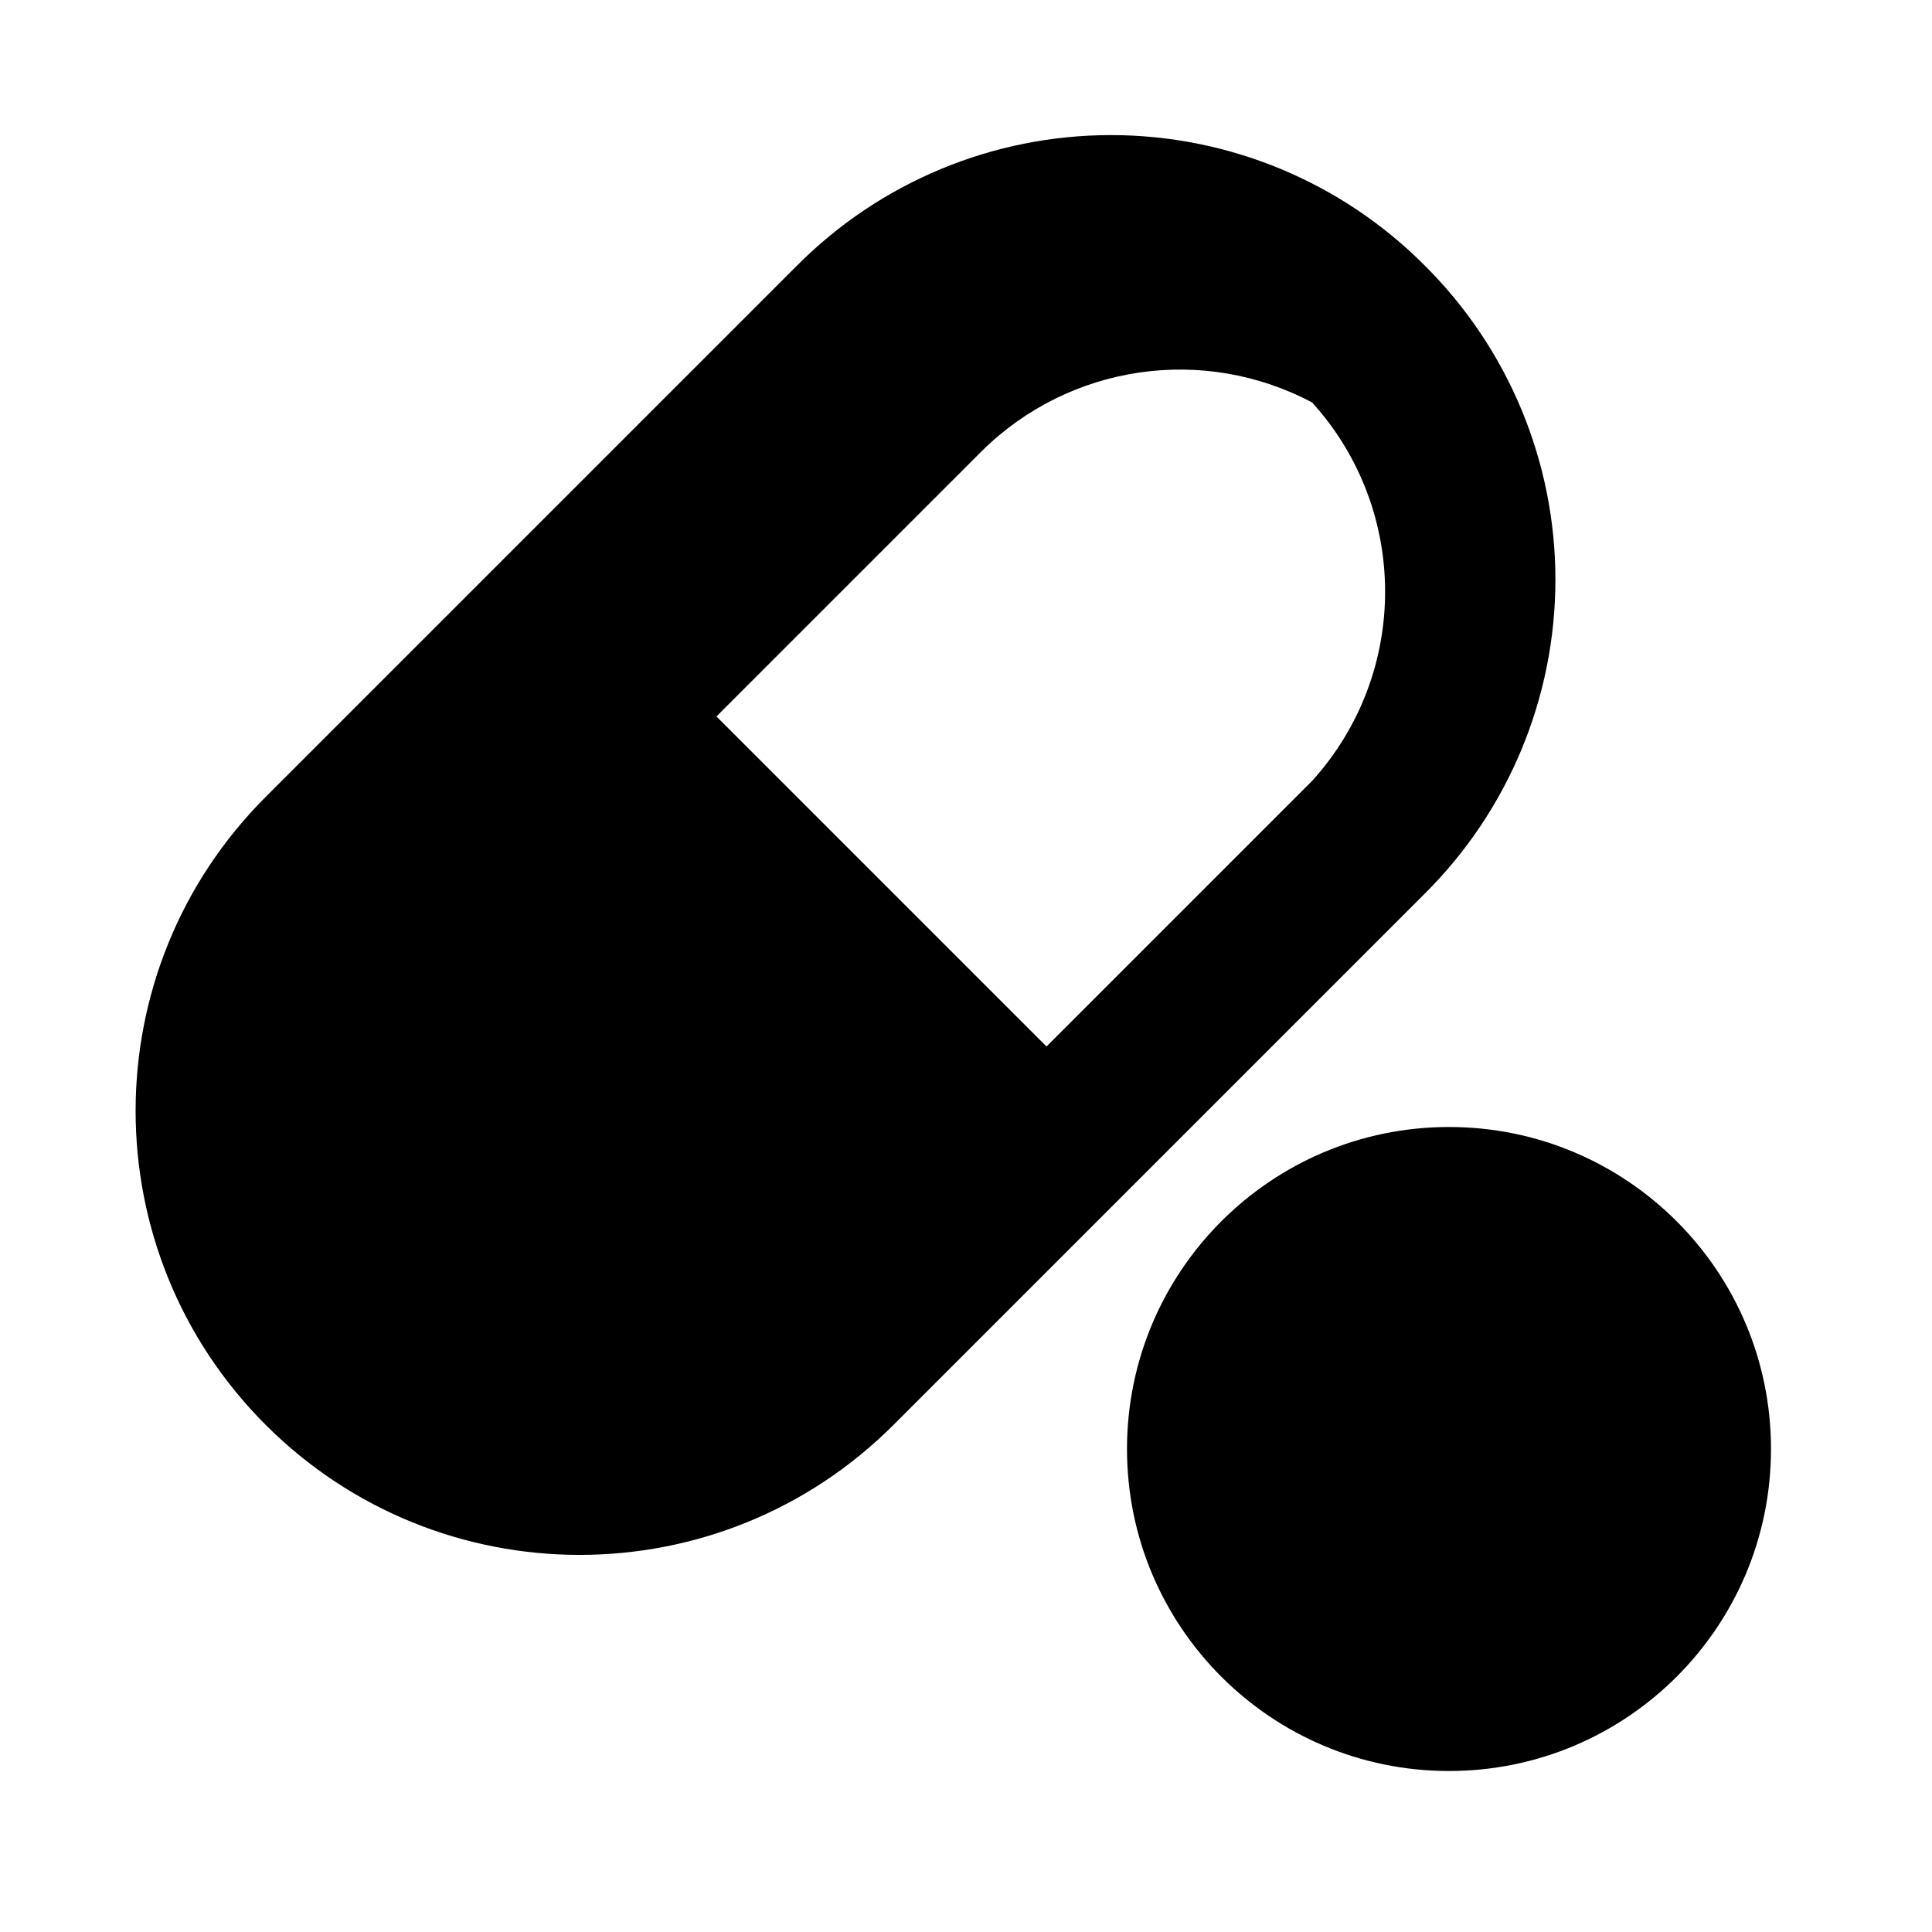
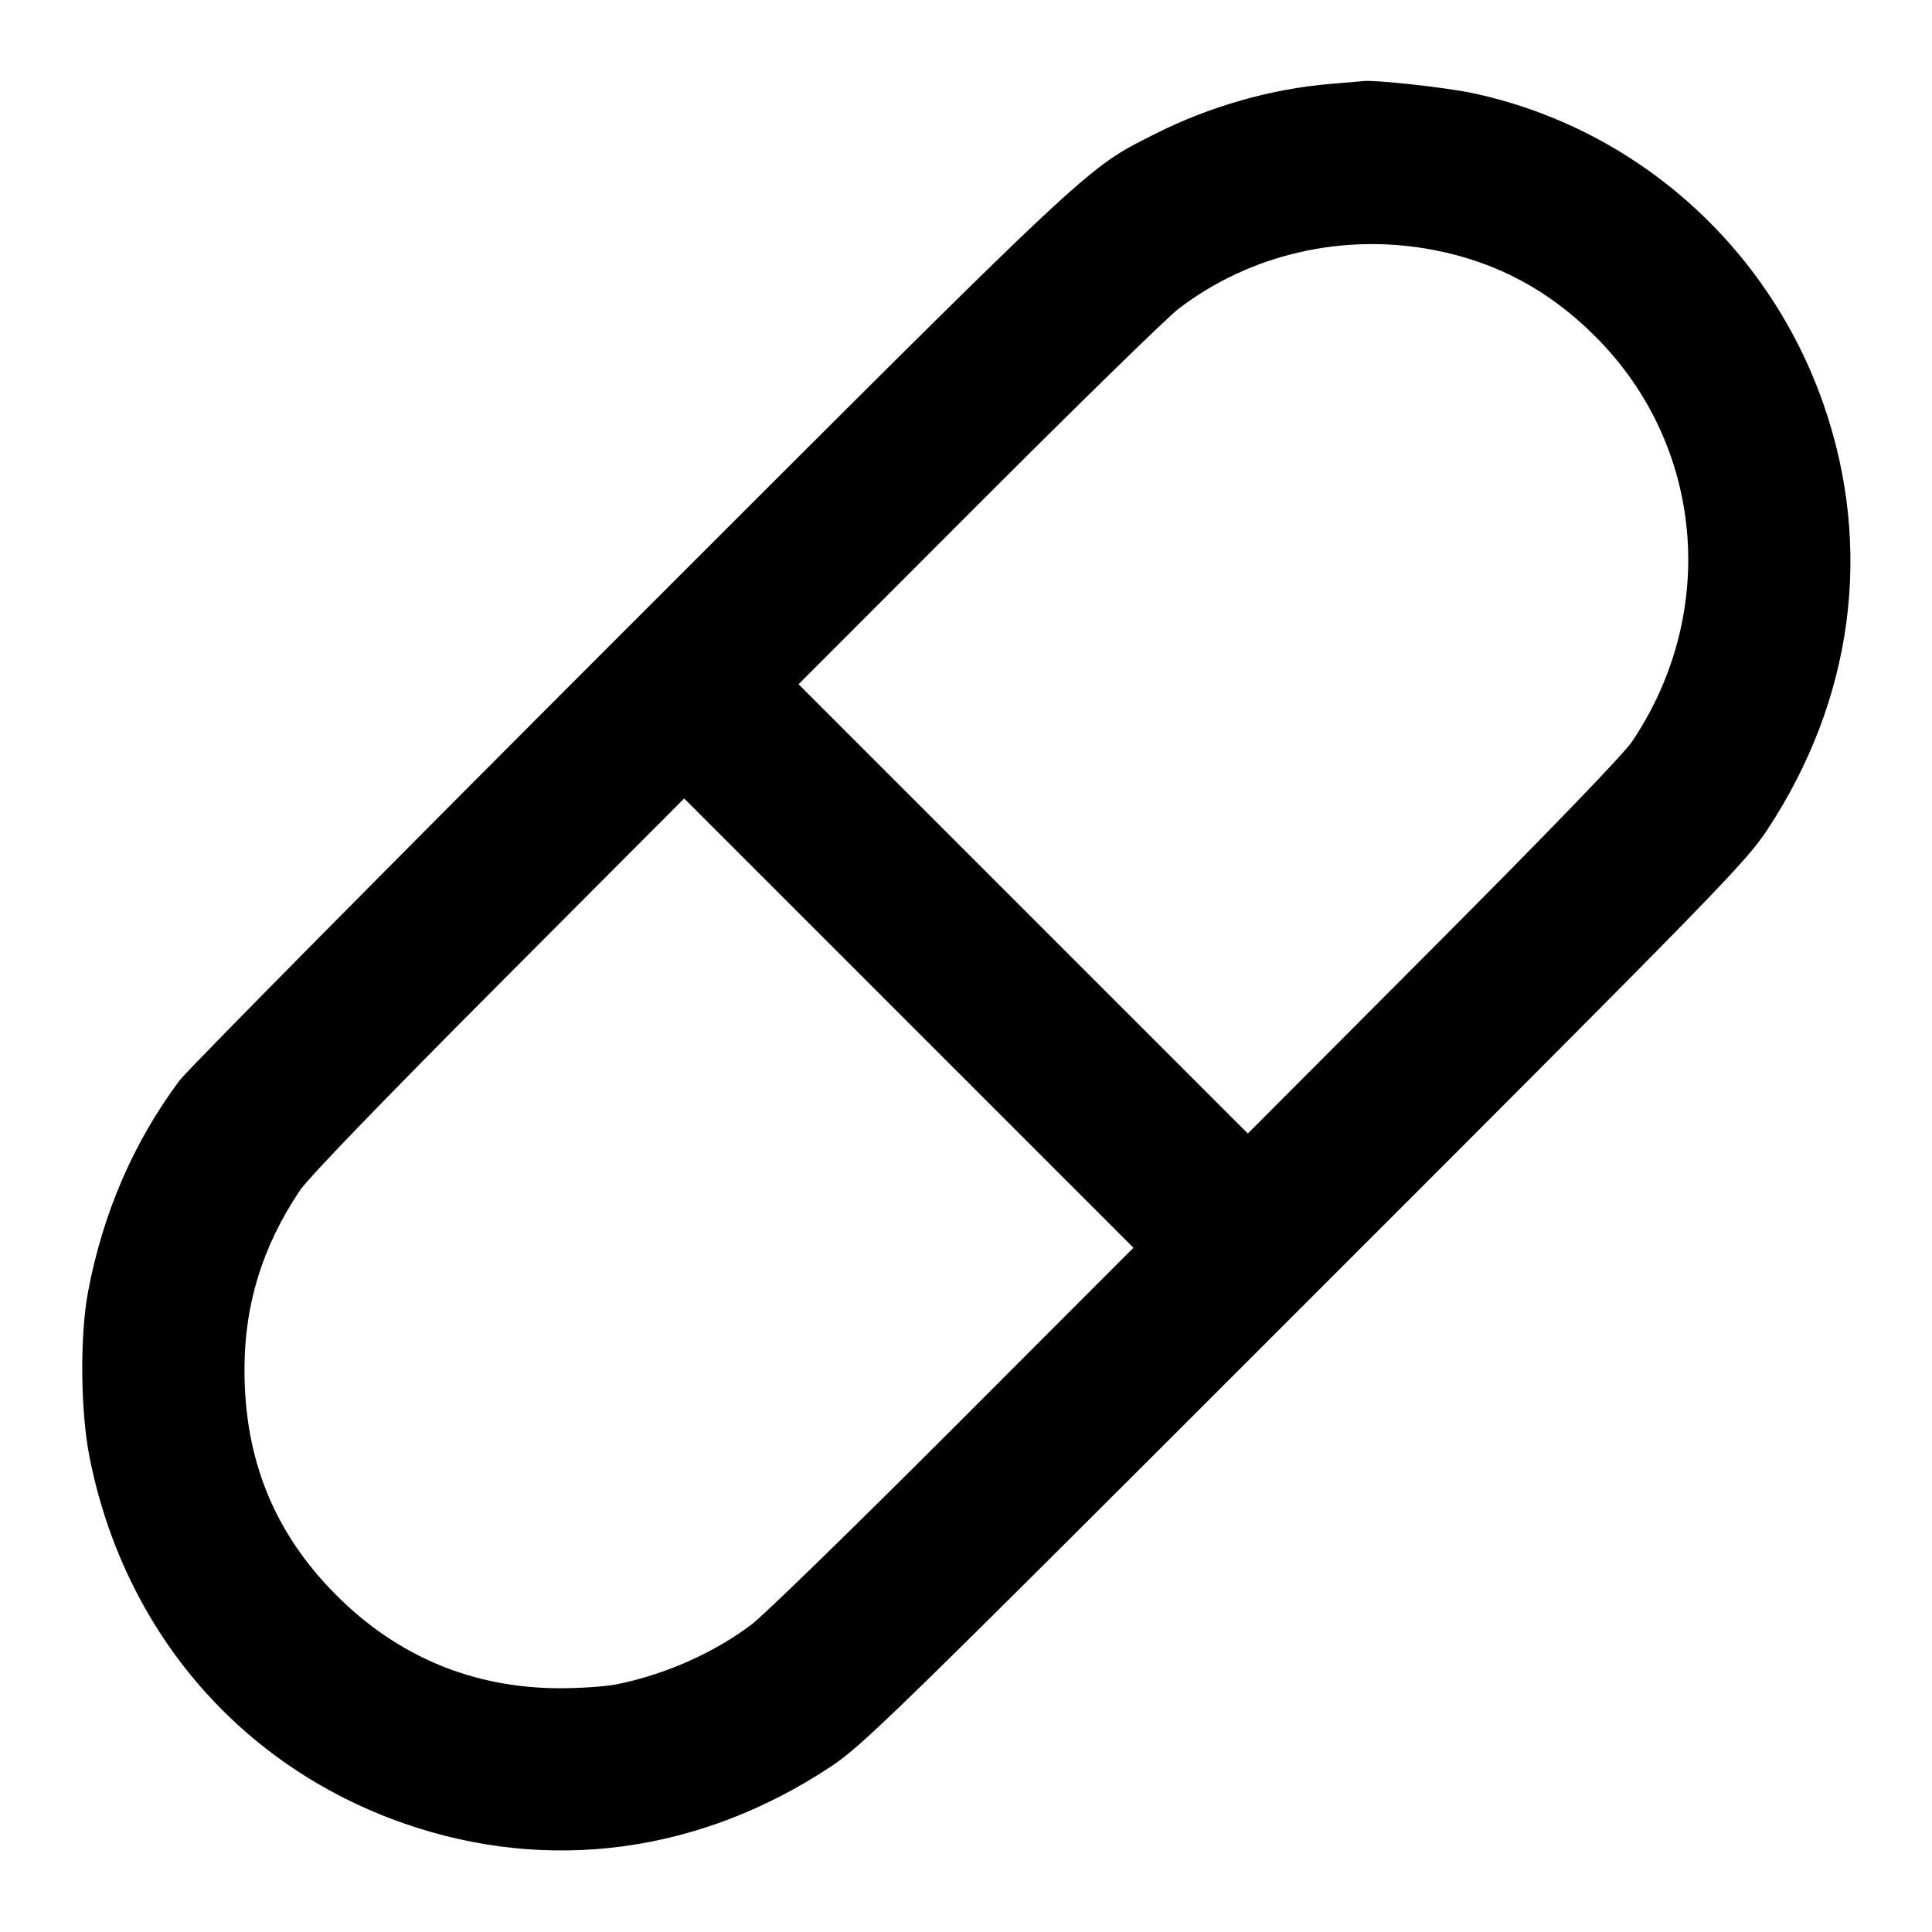
- <svg xmlns="http://www.w3.org/2000/svg" viewBox="0 0 24 24">
-   <path fill="#000000" d="M17.7 3.3a5.5 5.5 0 0 0-7.8 0l-6.6 6.6a5.5 5.5 0 0 0 7.8 7.8l6.6-6.6a5.5 5.5 0 0 0 0-7.8zm-1.4 6.4L13 13 8.9 8.9l3.3-3.3a3.5 3.5 0 0 1 4.1-.6 3.5 3.5 0 0 1 0 4.7z" />
-   <circle fill="#000000" cx="18" cy="18" r="4" />
+ <svg xmlns="http://www.w3.org/2000/svg" width="24" height="24" viewBox="0 0 24 24">
+   <path fill="#000000" fill-rule="evenodd" d="M16.520 1.043 C 15.789 1.104,15.027 1.322,14.350 1.663 C 13.483 2.101,13.647 1.947,7.816 7.777 C 4.843 10.749,2.331 13.288,2.232 13.420 C 1.660 14.185,1.275 15.075,1.092 16.057 C 0.991 16.600,1.000 17.535,1.112 18.100 C 1.540 20.263,2.987 21.946,5.029 22.655 C 6.812 23.273,8.690 23.023,10.312 21.951 C 10.715 21.685,11.057 21.352,16.204 16.204 C 21.352 11.057,21.685 10.715,21.951 10.312 C 23.022 8.691,23.273 6.810,22.655 5.029 C 21.968 3.051,20.310 1.582,18.280 1.154 C 17.963 1.087,17.081 0.990,16.940 1.007 C 16.918 1.009,16.729 1.026,16.520 1.043 M17.813 3.106 C 18.592 3.256,19.245 3.606,19.819 4.181 C 21.164 5.525,21.353 7.600,20.277 9.208 C 20.171 9.367,19.257 10.314,17.805 11.771 L 15.501 14.081 12.711 11.291 L 9.920 8.500 12.150 6.268 C 13.377 5.040,14.497 3.946,14.640 3.836 C 15.528 3.156,16.689 2.889,17.813 3.106 M11.850 17.732 C 10.623 18.960,9.494 20.060,9.340 20.177 C 8.873 20.531,8.264 20.802,7.660 20.923 C 7.528 20.950,7.213 20.972,6.960 20.972 C 5.883 20.972,4.943 20.582,4.181 19.819 C 3.406 19.045,3.033 18.126,3.037 17.000 C 3.039 16.198,3.262 15.481,3.723 14.792 C 3.829 14.633,4.743 13.686,6.195 12.229 L 8.499 9.919 11.289 12.709 L 14.080 15.500 11.850 17.732" />
</svg>
